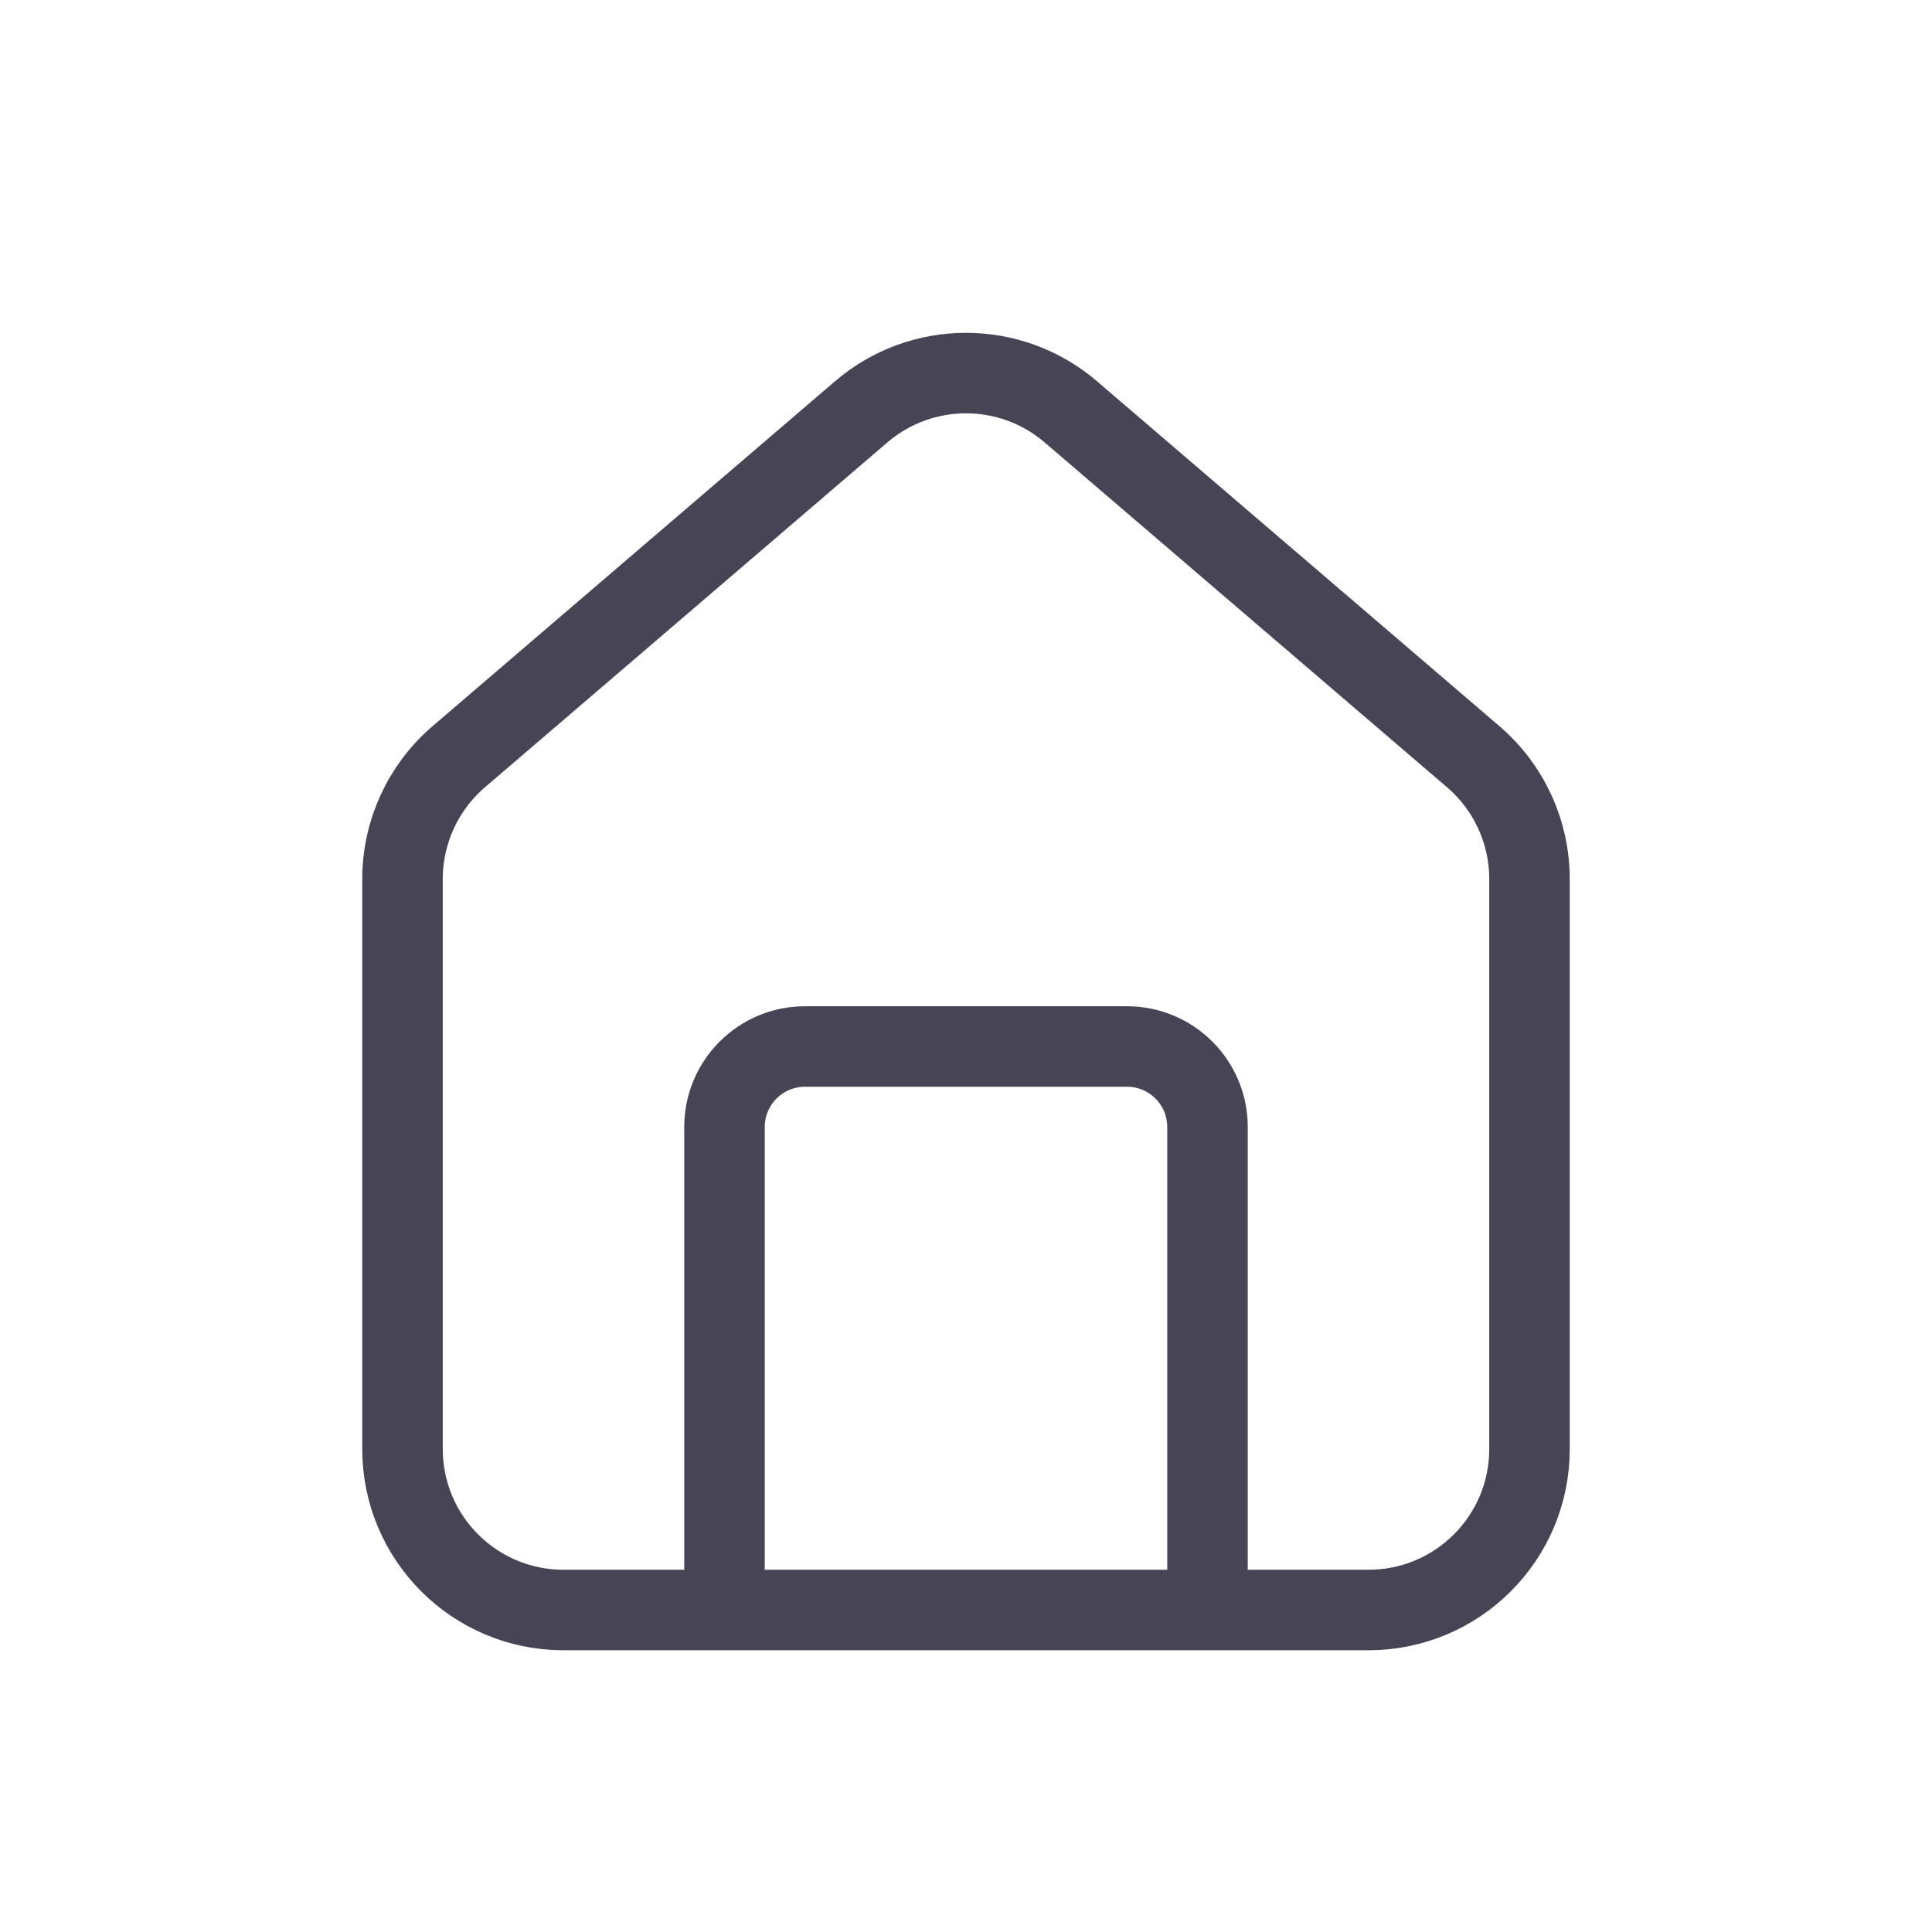
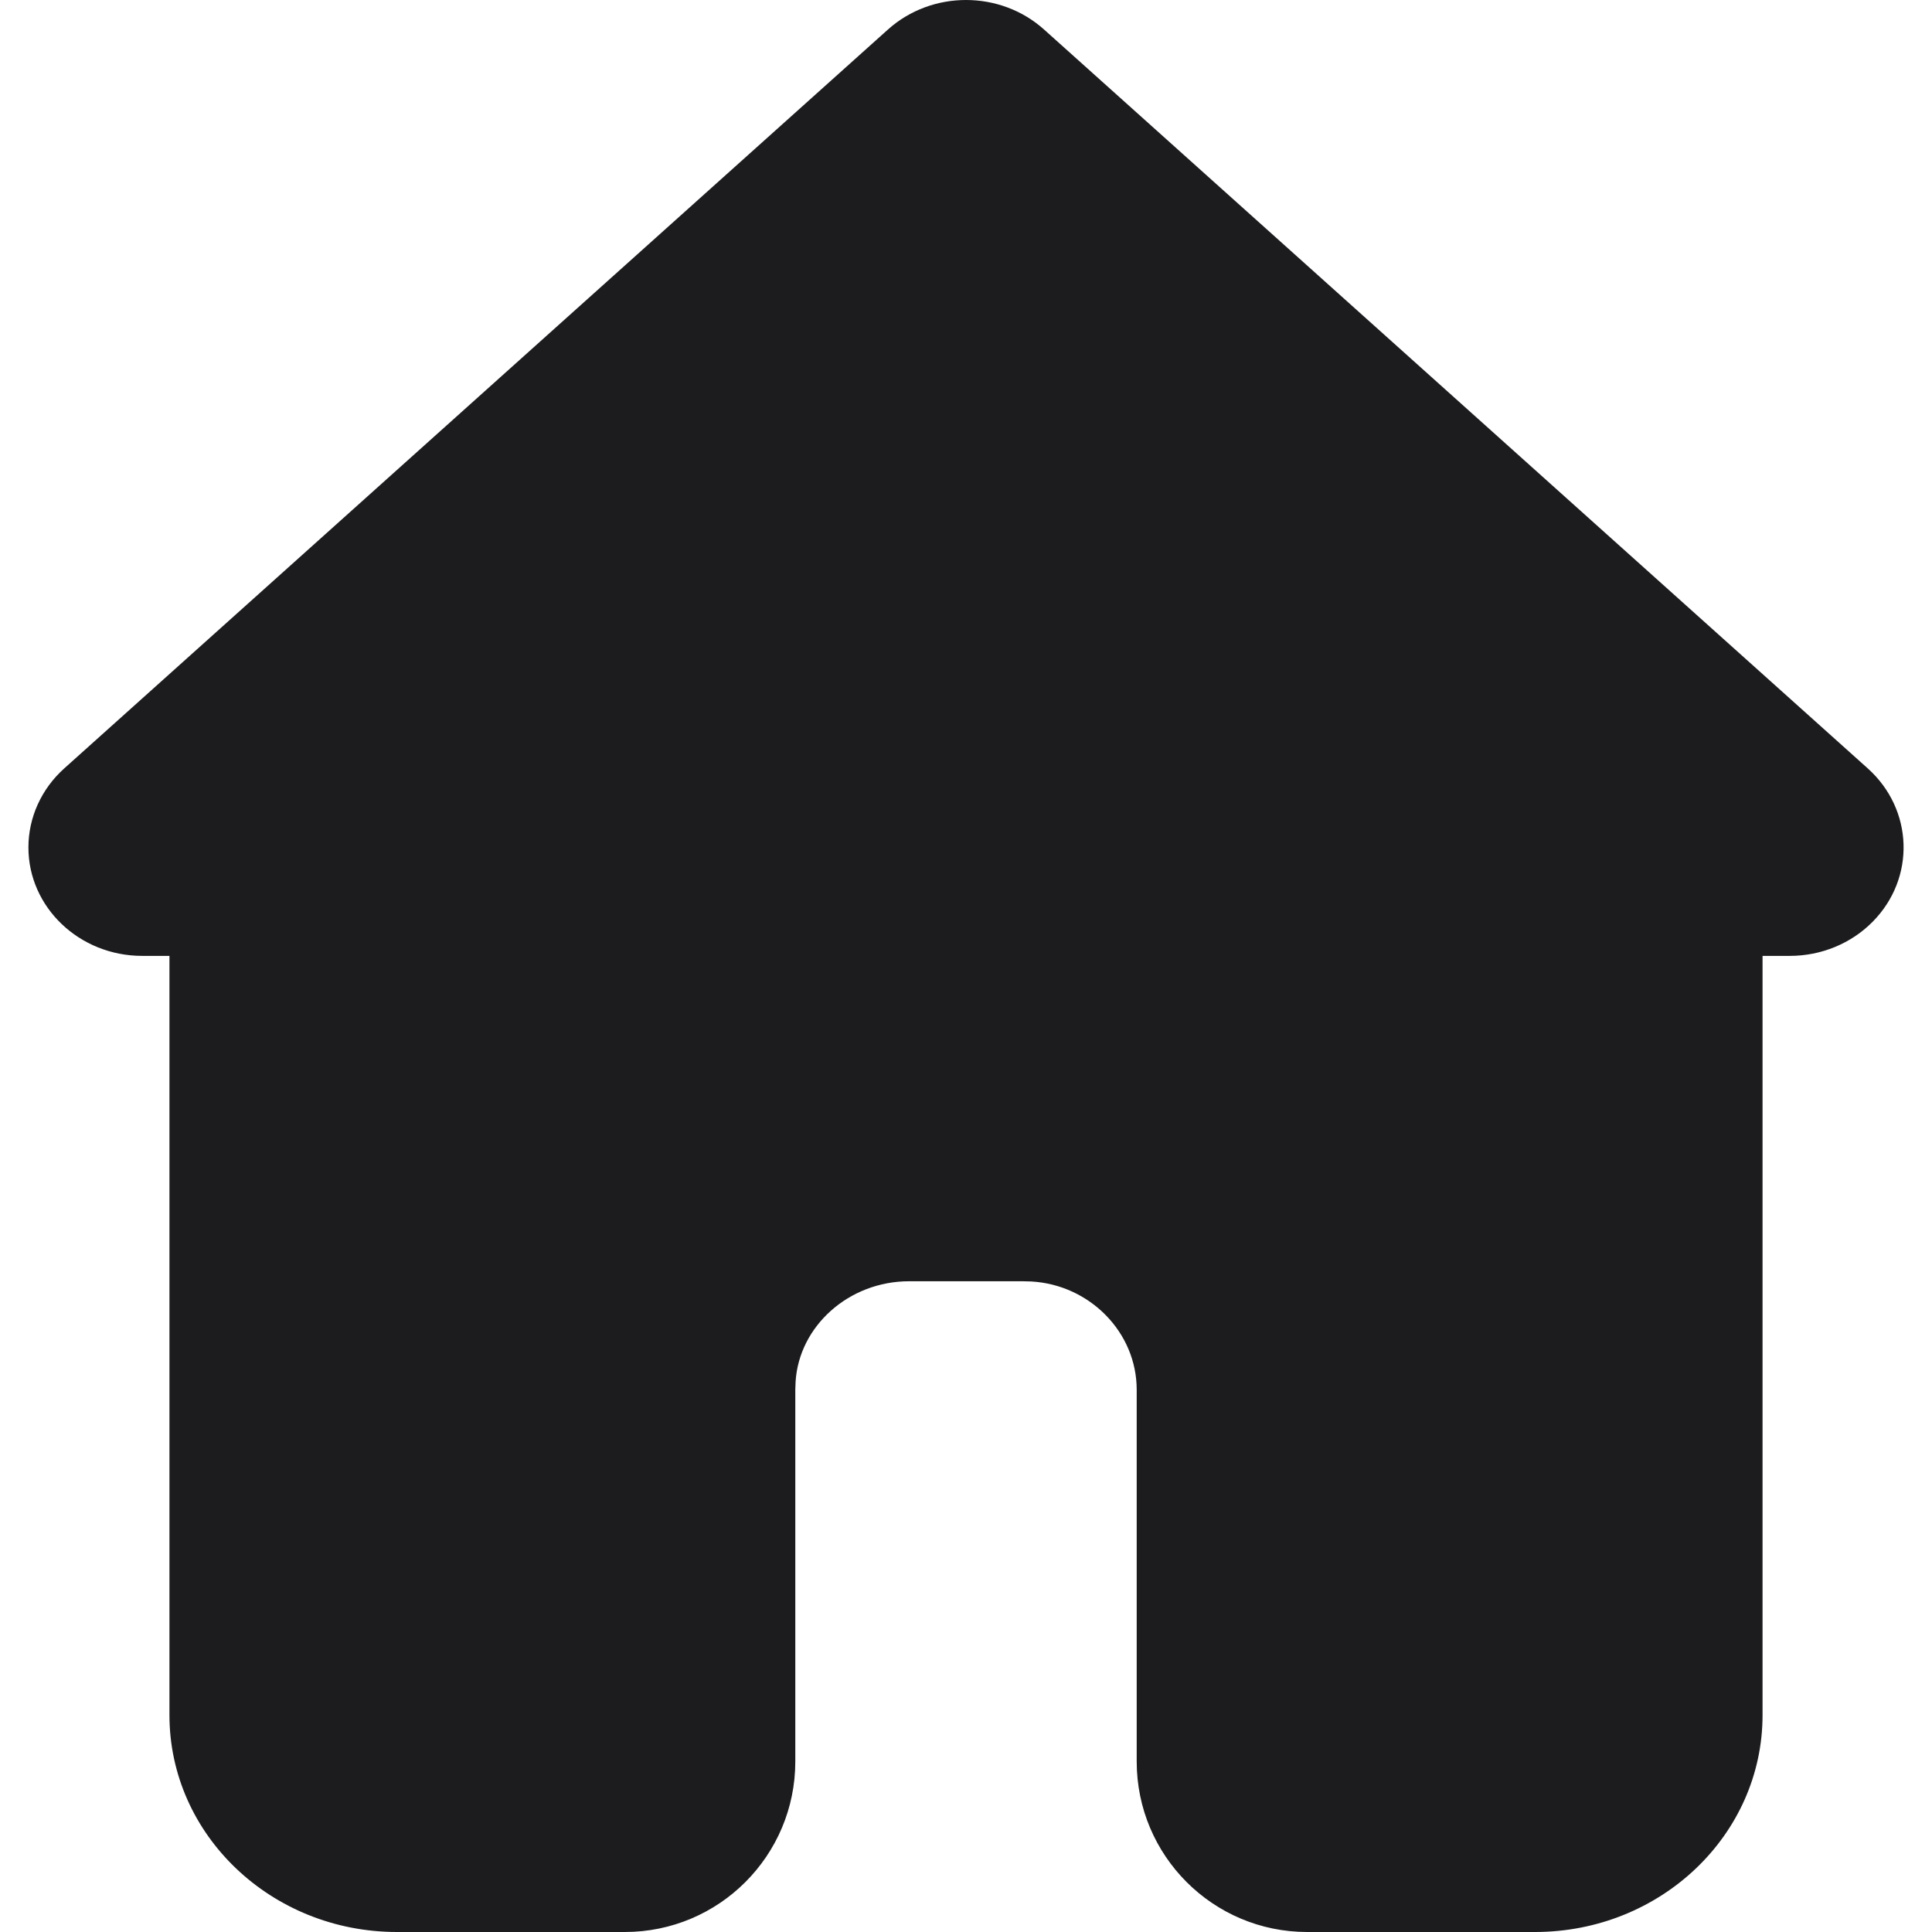
- <svg xmlns="http://www.w3.org/2000/svg" width="800px" height="800px" viewBox="0 0 24 24" fill="none">
-   <path d="M9 20H7C5.895 20 5 19.105 5 18V10.92C5 10.336 5.255 9.781 5.698 9.401L10.698 5.116C11.447 4.474 12.553 4.474 13.302 5.116L18.302 9.401C18.745 9.781 19 10.336 19 10.92V18C19 19.105 18.105 20 17 20H15M9 20V14C9 13.448 9.448 13 10 13H14C14.552 13 15 13.448 15 14V20M9 20H15" stroke="#464455" stroke-linecap="round" stroke-linejoin="round" />
+ <svg xmlns="http://www.w3.org/2000/svg" width="800px" height="800px" viewBox="-0.5 0 34 34" version="1.1">
+   <g id="icons" stroke="none" stroke-width="1" fill="none" fill-rule="evenodd">
+     <g id="ui-gambling-website-lined-icnos-casinoshunter" transform="translate(-1383, -153)" fill="#1C1C1F" fill-rule="nonzero">
+       <g id="1" transform="translate(1350, 120)">
+         <path d="M35.003,49.822 C33.897,49.822 33,48.967 33,47.913 C33,47.387 33.228,46.884 33.63,46.523 L48.127,33.519 C48.899,32.827 50.101,32.827 50.873,33.519 L65.37,46.523 C66.175,47.246 66.214,48.454 65.456,49.221 C65.077,49.605 64.55,49.822 63.997,49.822 L63.518,49.822 L63.518,63.183 C63.518,65.291 61.725,67 59.513,67 L55.504,67 C53.847,67 52.504,65.657 52.504,64 L52.504,57.457 L52.504,57.457 C52.504,56.444 51.674,55.609 50.649,55.552 L50.501,55.548 L48.499,55.548 C47.437,55.548 46.561,56.339 46.501,57.316 L46.496,57.457 L46.496,64 C46.496,65.657 45.153,67 43.496,67 L39.487,67 L39.487,67 C37.275,67 35.482,65.291 35.482,63.183 L35.482,49.822 L35.003,49.822 Z" id="home">
+ 
+ </path>
+       </g>
+     </g>
+   </g>
</svg>
